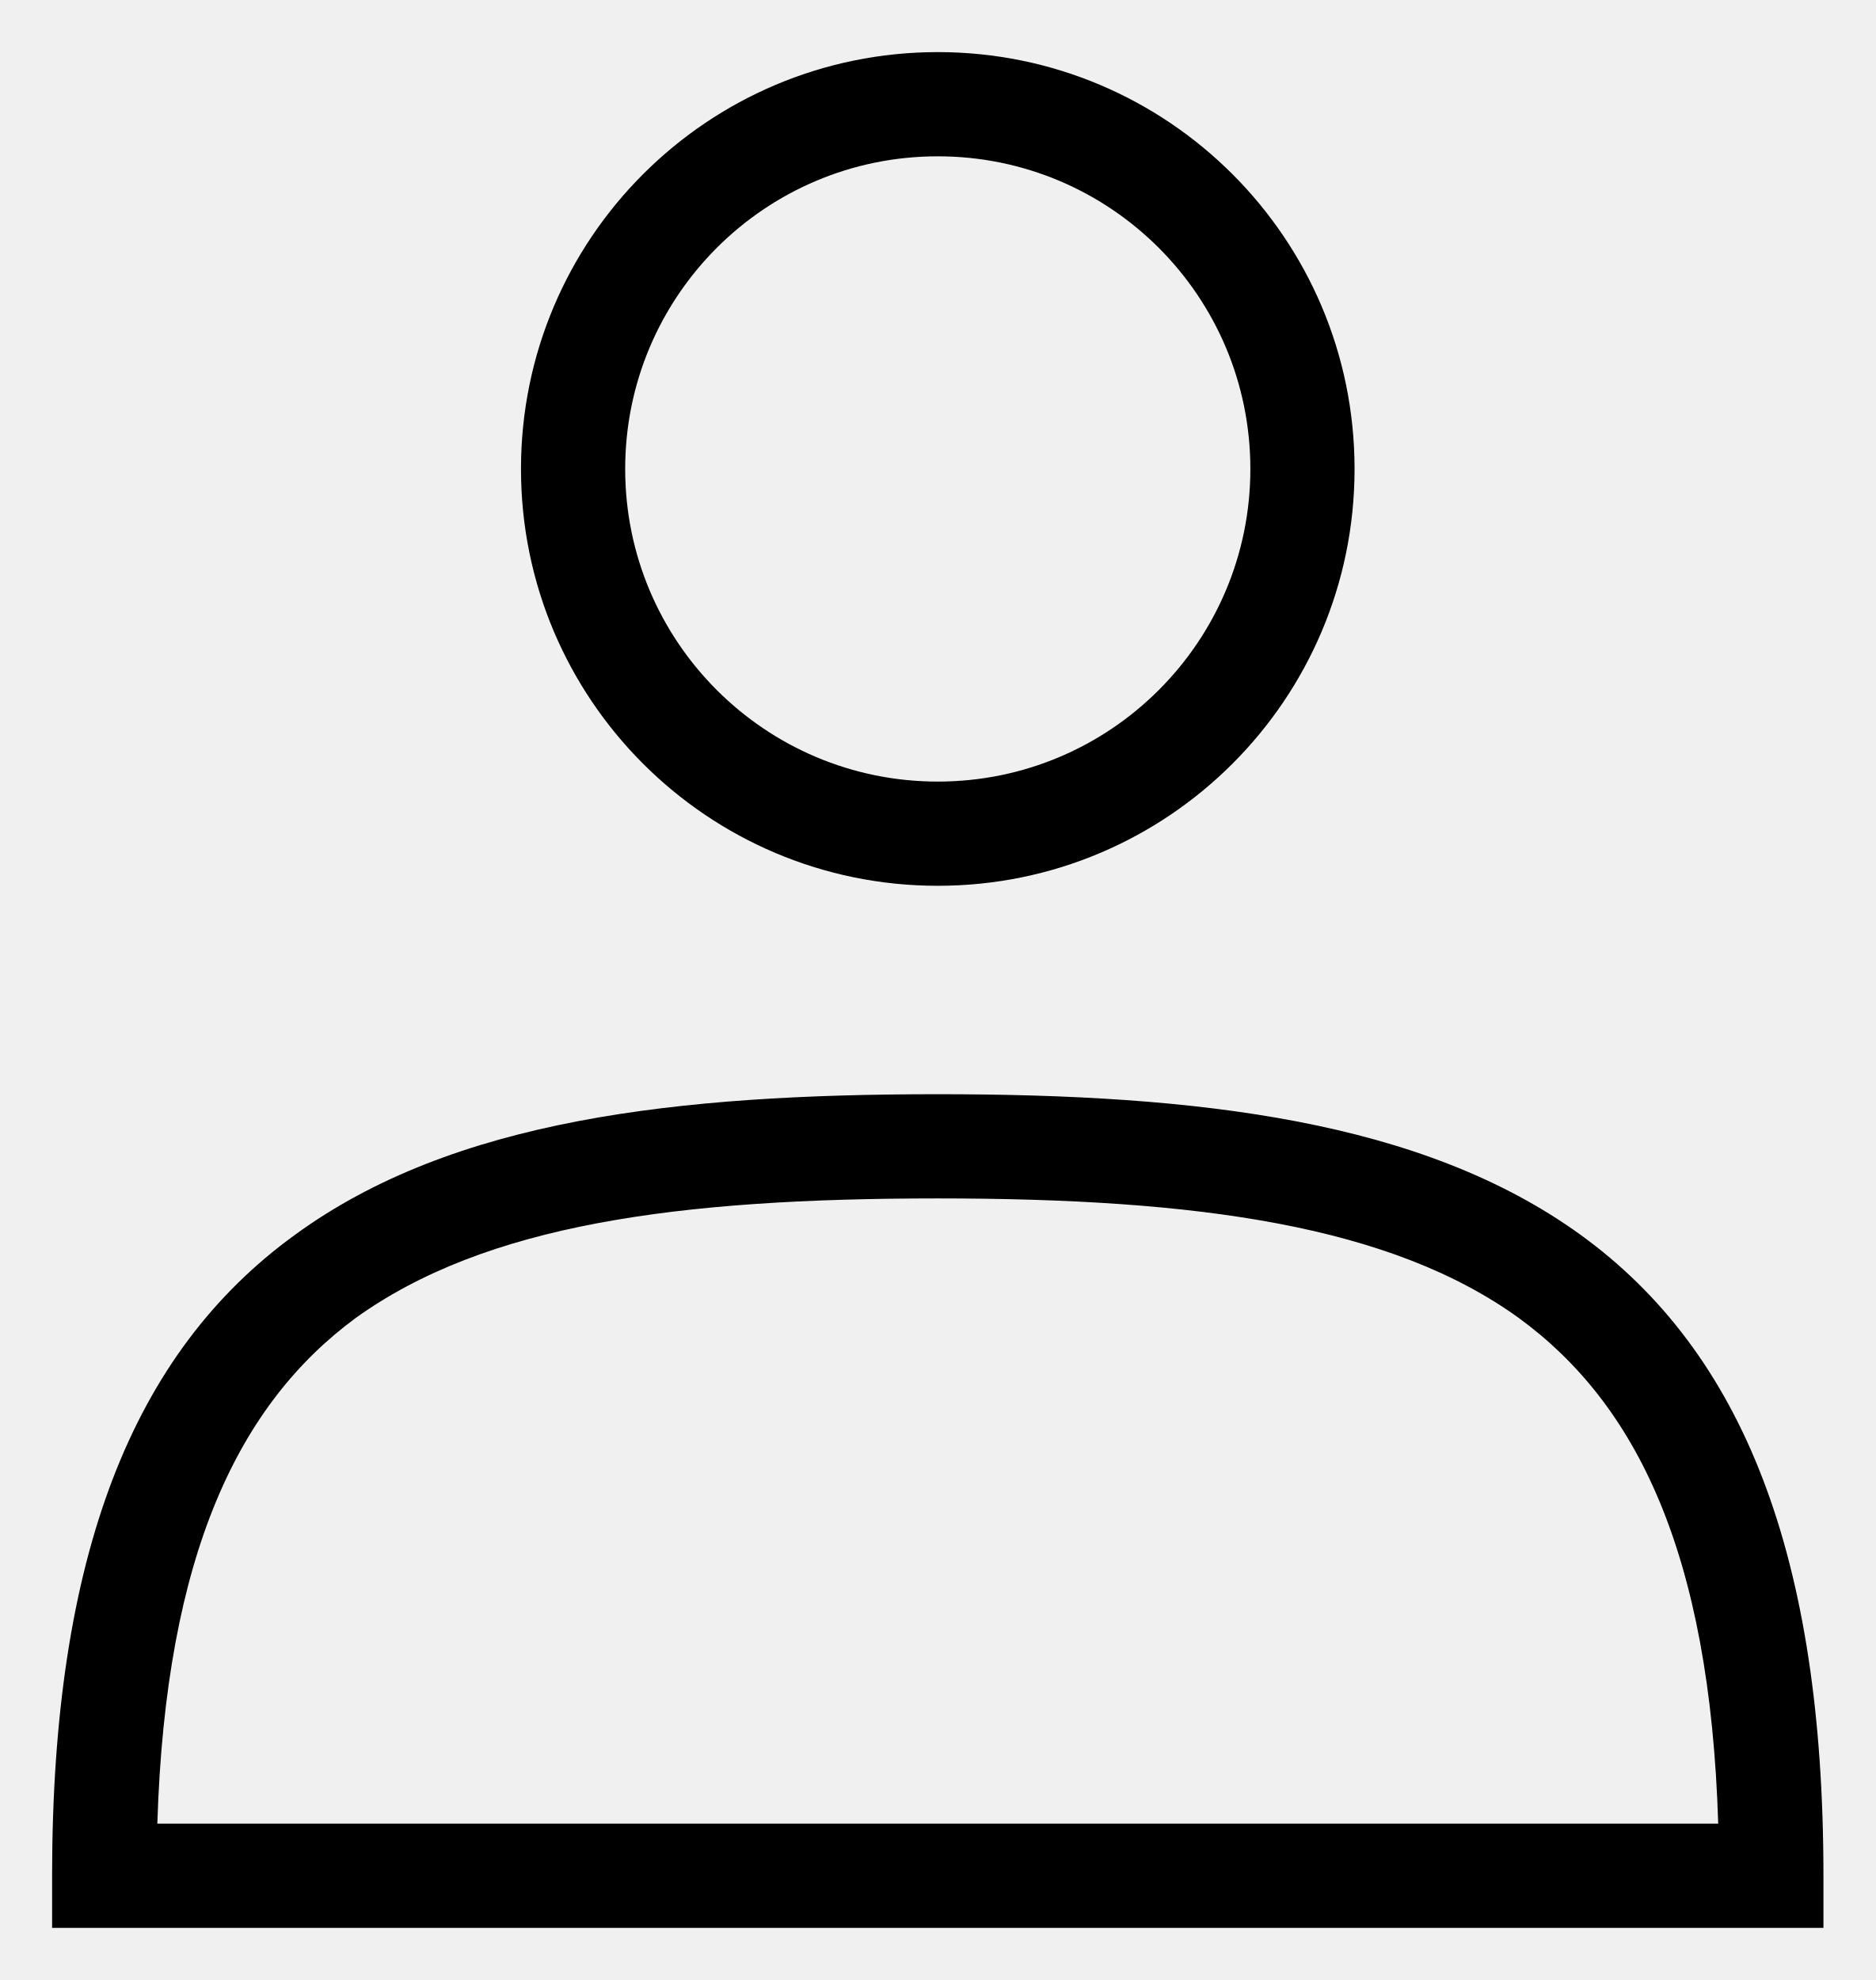
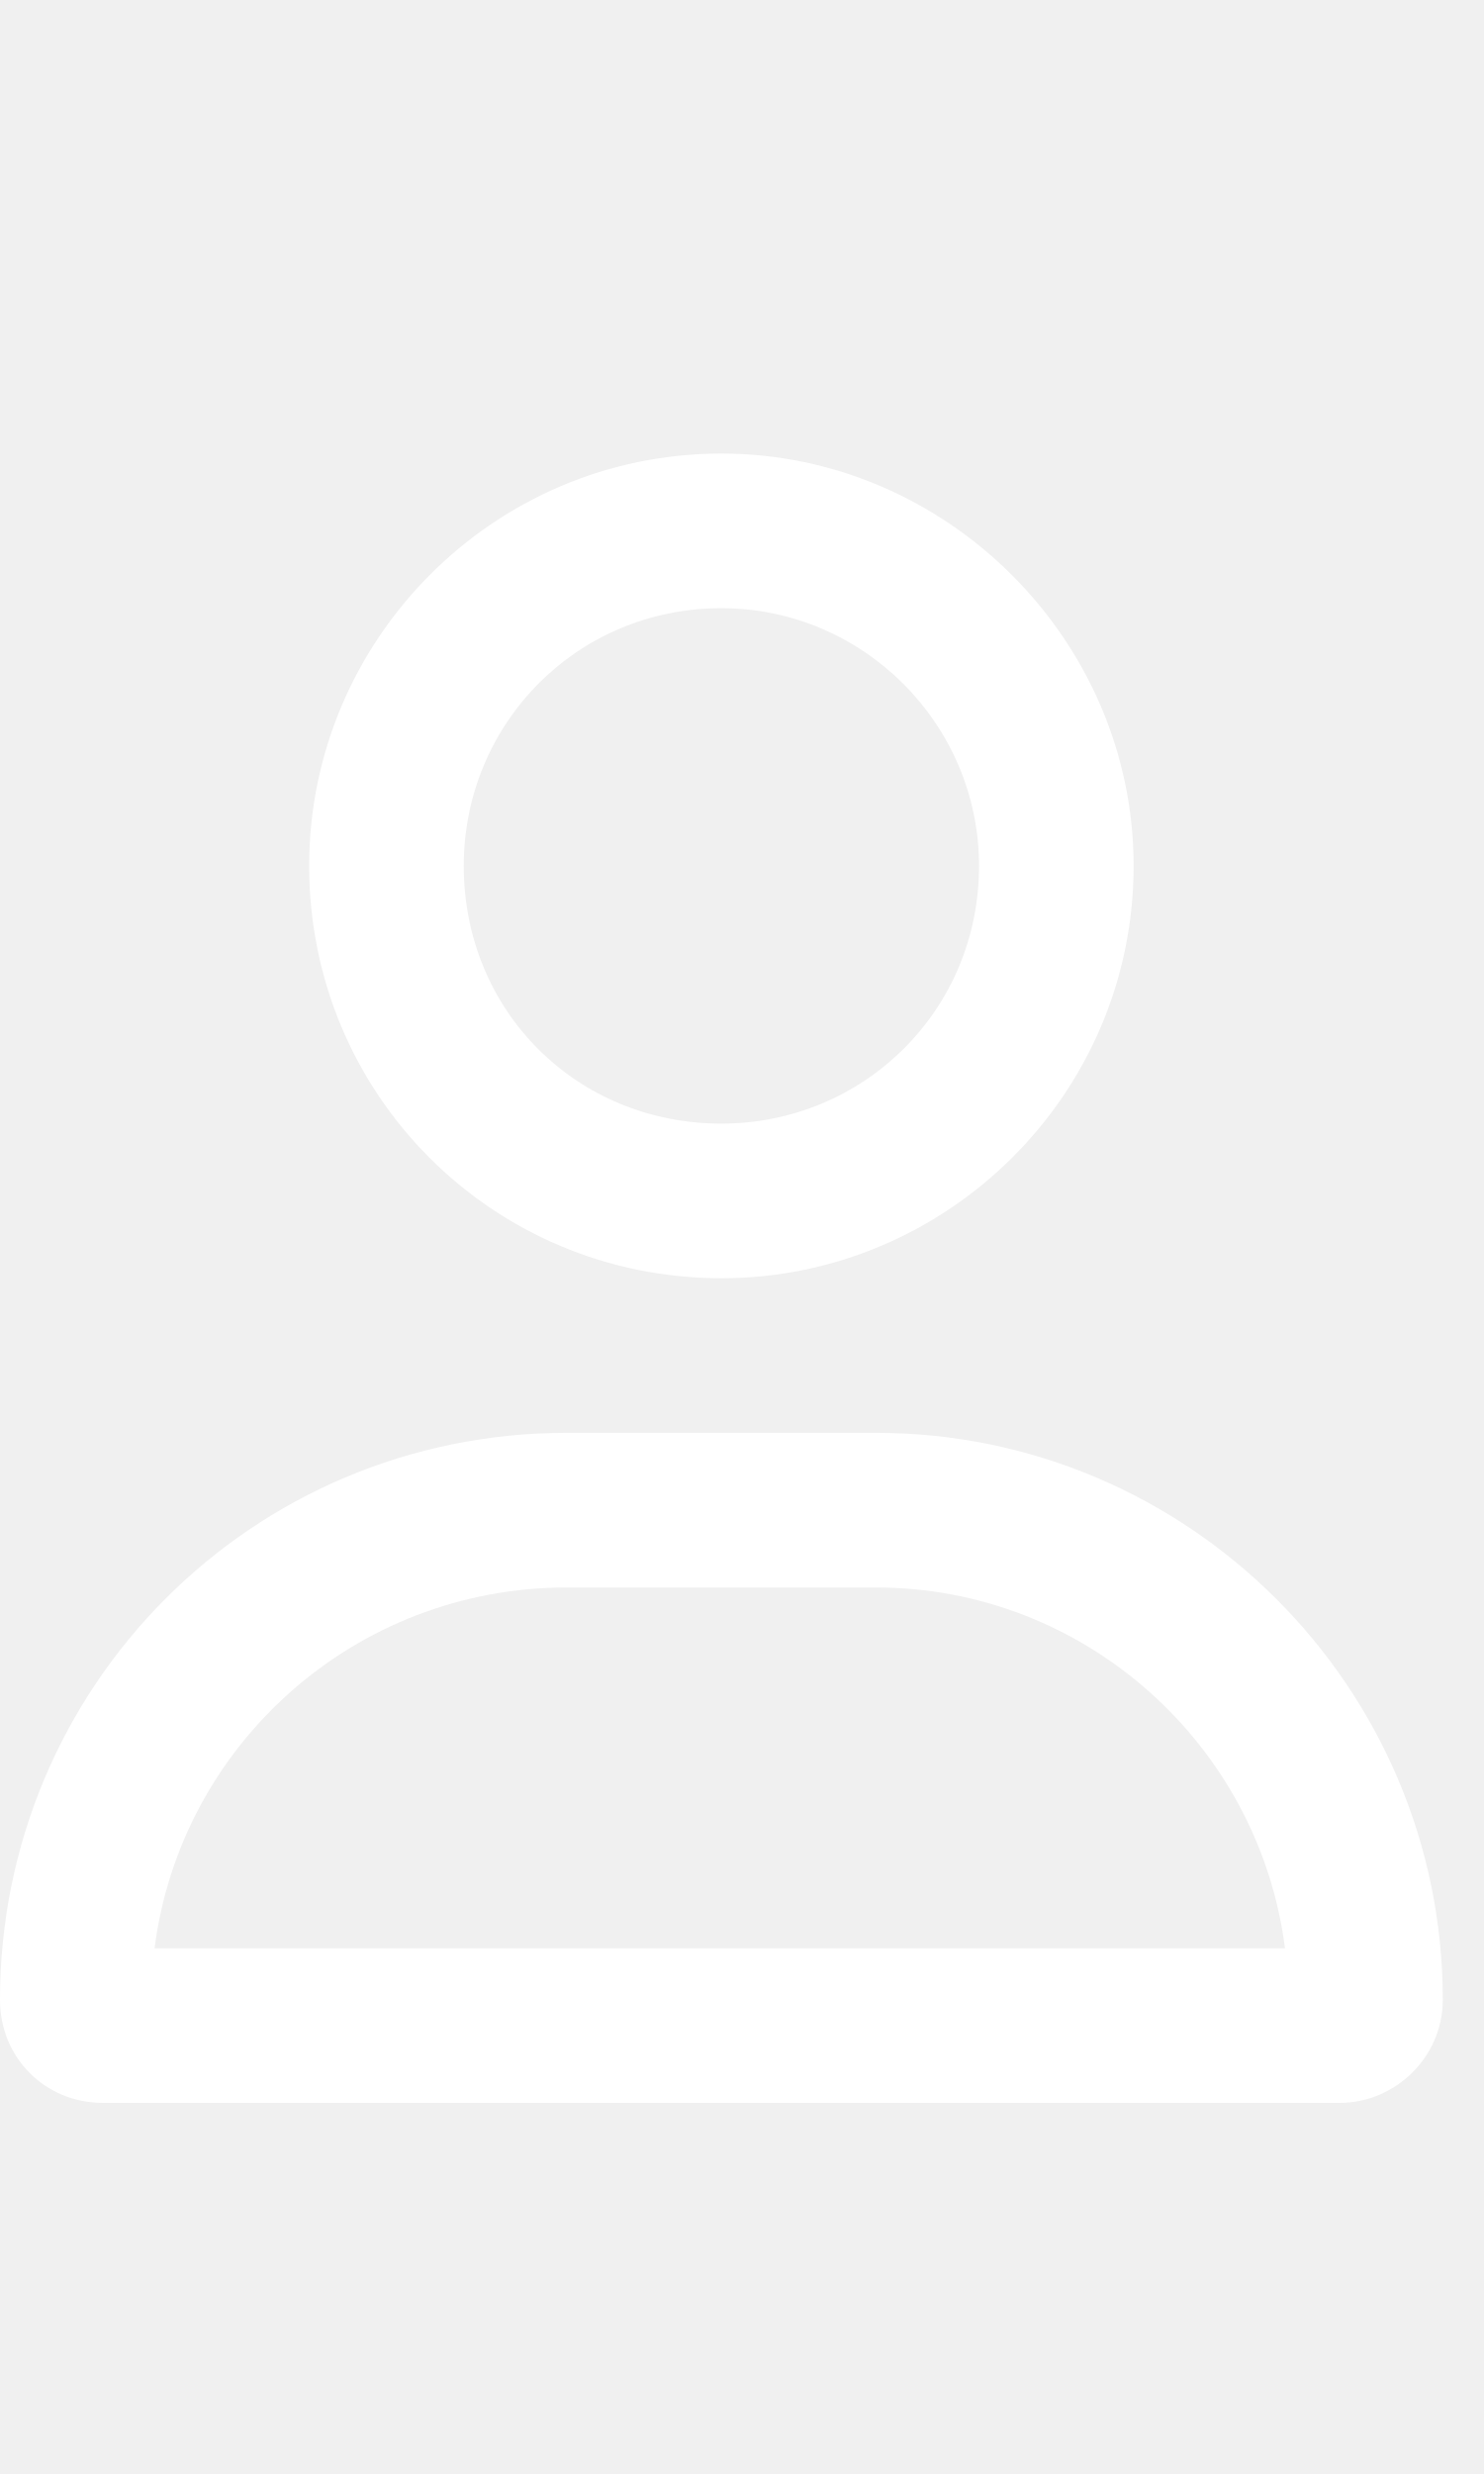
- <svg xmlns="http://www.w3.org/2000/svg" fill="none" class="icon icon-account" viewBox="0 0 18 19">
-   <path fill="currentColor" fill-rule="evenodd" d="M6 4.5a3 3 0 1 1 6 0 3 3 0 0 1-6 0m3-4a4 4 0 1 0 0 8 4 4 0 0 0 0-8m5.58 12.15c1.12.82 1.83 2.24 1.91 4.85H1.51c.08-2.6.79-4.03 1.9-4.85C4.66 11.75 6.5 11.5 9 11.5s4.35.26 5.58 1.15M9 10.5c-2.5 0-4.65.24-6.17 1.35C1.27 12.98.5 14.93.5 18v.5h17V18c0-3.07-.77-5.02-2.33-6.15-1.52-1.1-3.67-1.35-6.17-1.35" clip-rule="evenodd" />
+ <svg xmlns="http://www.w3.org/2000/svg" width="18" height="30" viewBox="0 0 18 30" fill="none">
+   <path d="M10.625 17.375C14.414 17.375 17.5 20.461 17.5 24.25C17.5 24.953 16.914 25.5 16.25 25.5H1.25C0.547 25.5 0 24.953 0 24.25C0 20.461 3.047 17.375 6.875 17.375H10.625ZM1.875 23.625H15.586C15.273 21.164 13.164 19.25 10.625 19.25H6.875C4.297 19.25 2.188 21.164 1.875 23.625ZM8.75 15.5C5.977 15.5 3.75 13.273 3.75 10.5C3.75 7.766 5.977 5.5 8.75 5.5C11.484 5.5 13.75 7.766 13.75 10.5C13.75 13.273 11.484 15.5 8.75 15.5ZM8.75 7.375C6.992 7.375 5.625 8.781 5.625 10.5C5.625 12.258 6.992 13.625 8.75 13.625C10.469 13.625 11.875 12.258 11.875 10.5C11.875 8.781 10.469 7.375 8.75 7.375Z" fill="white" />
</svg>
